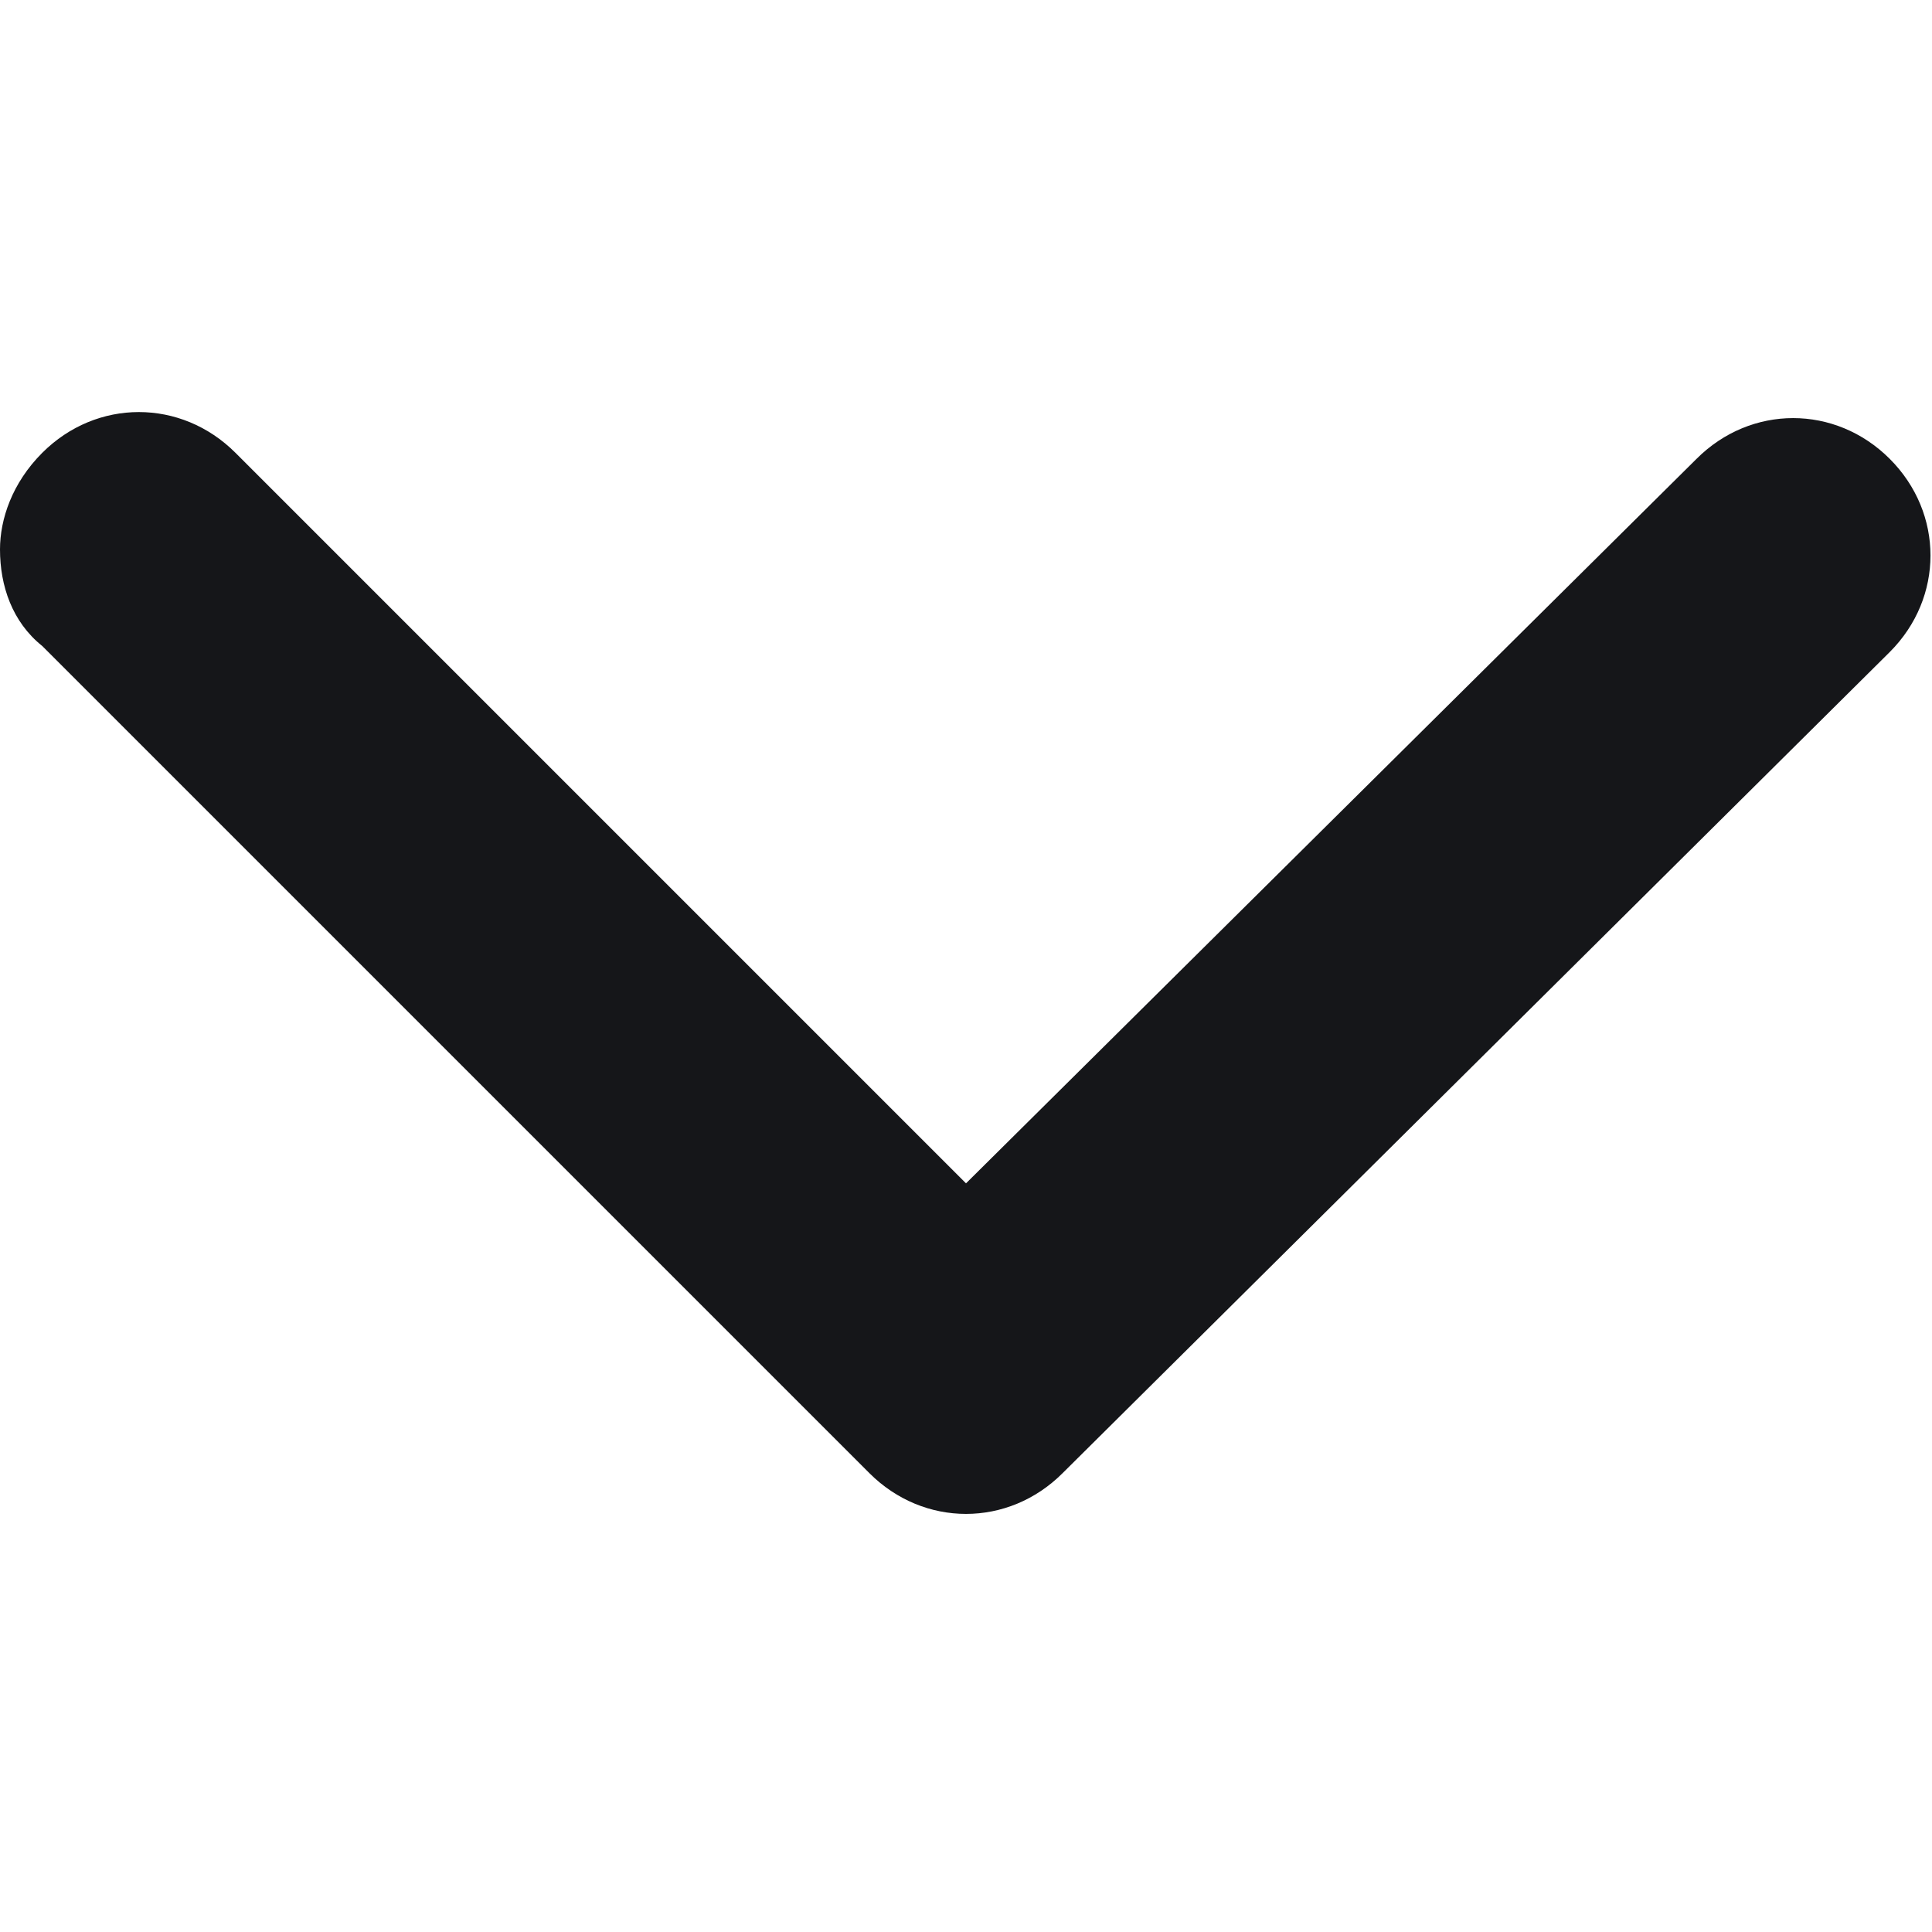
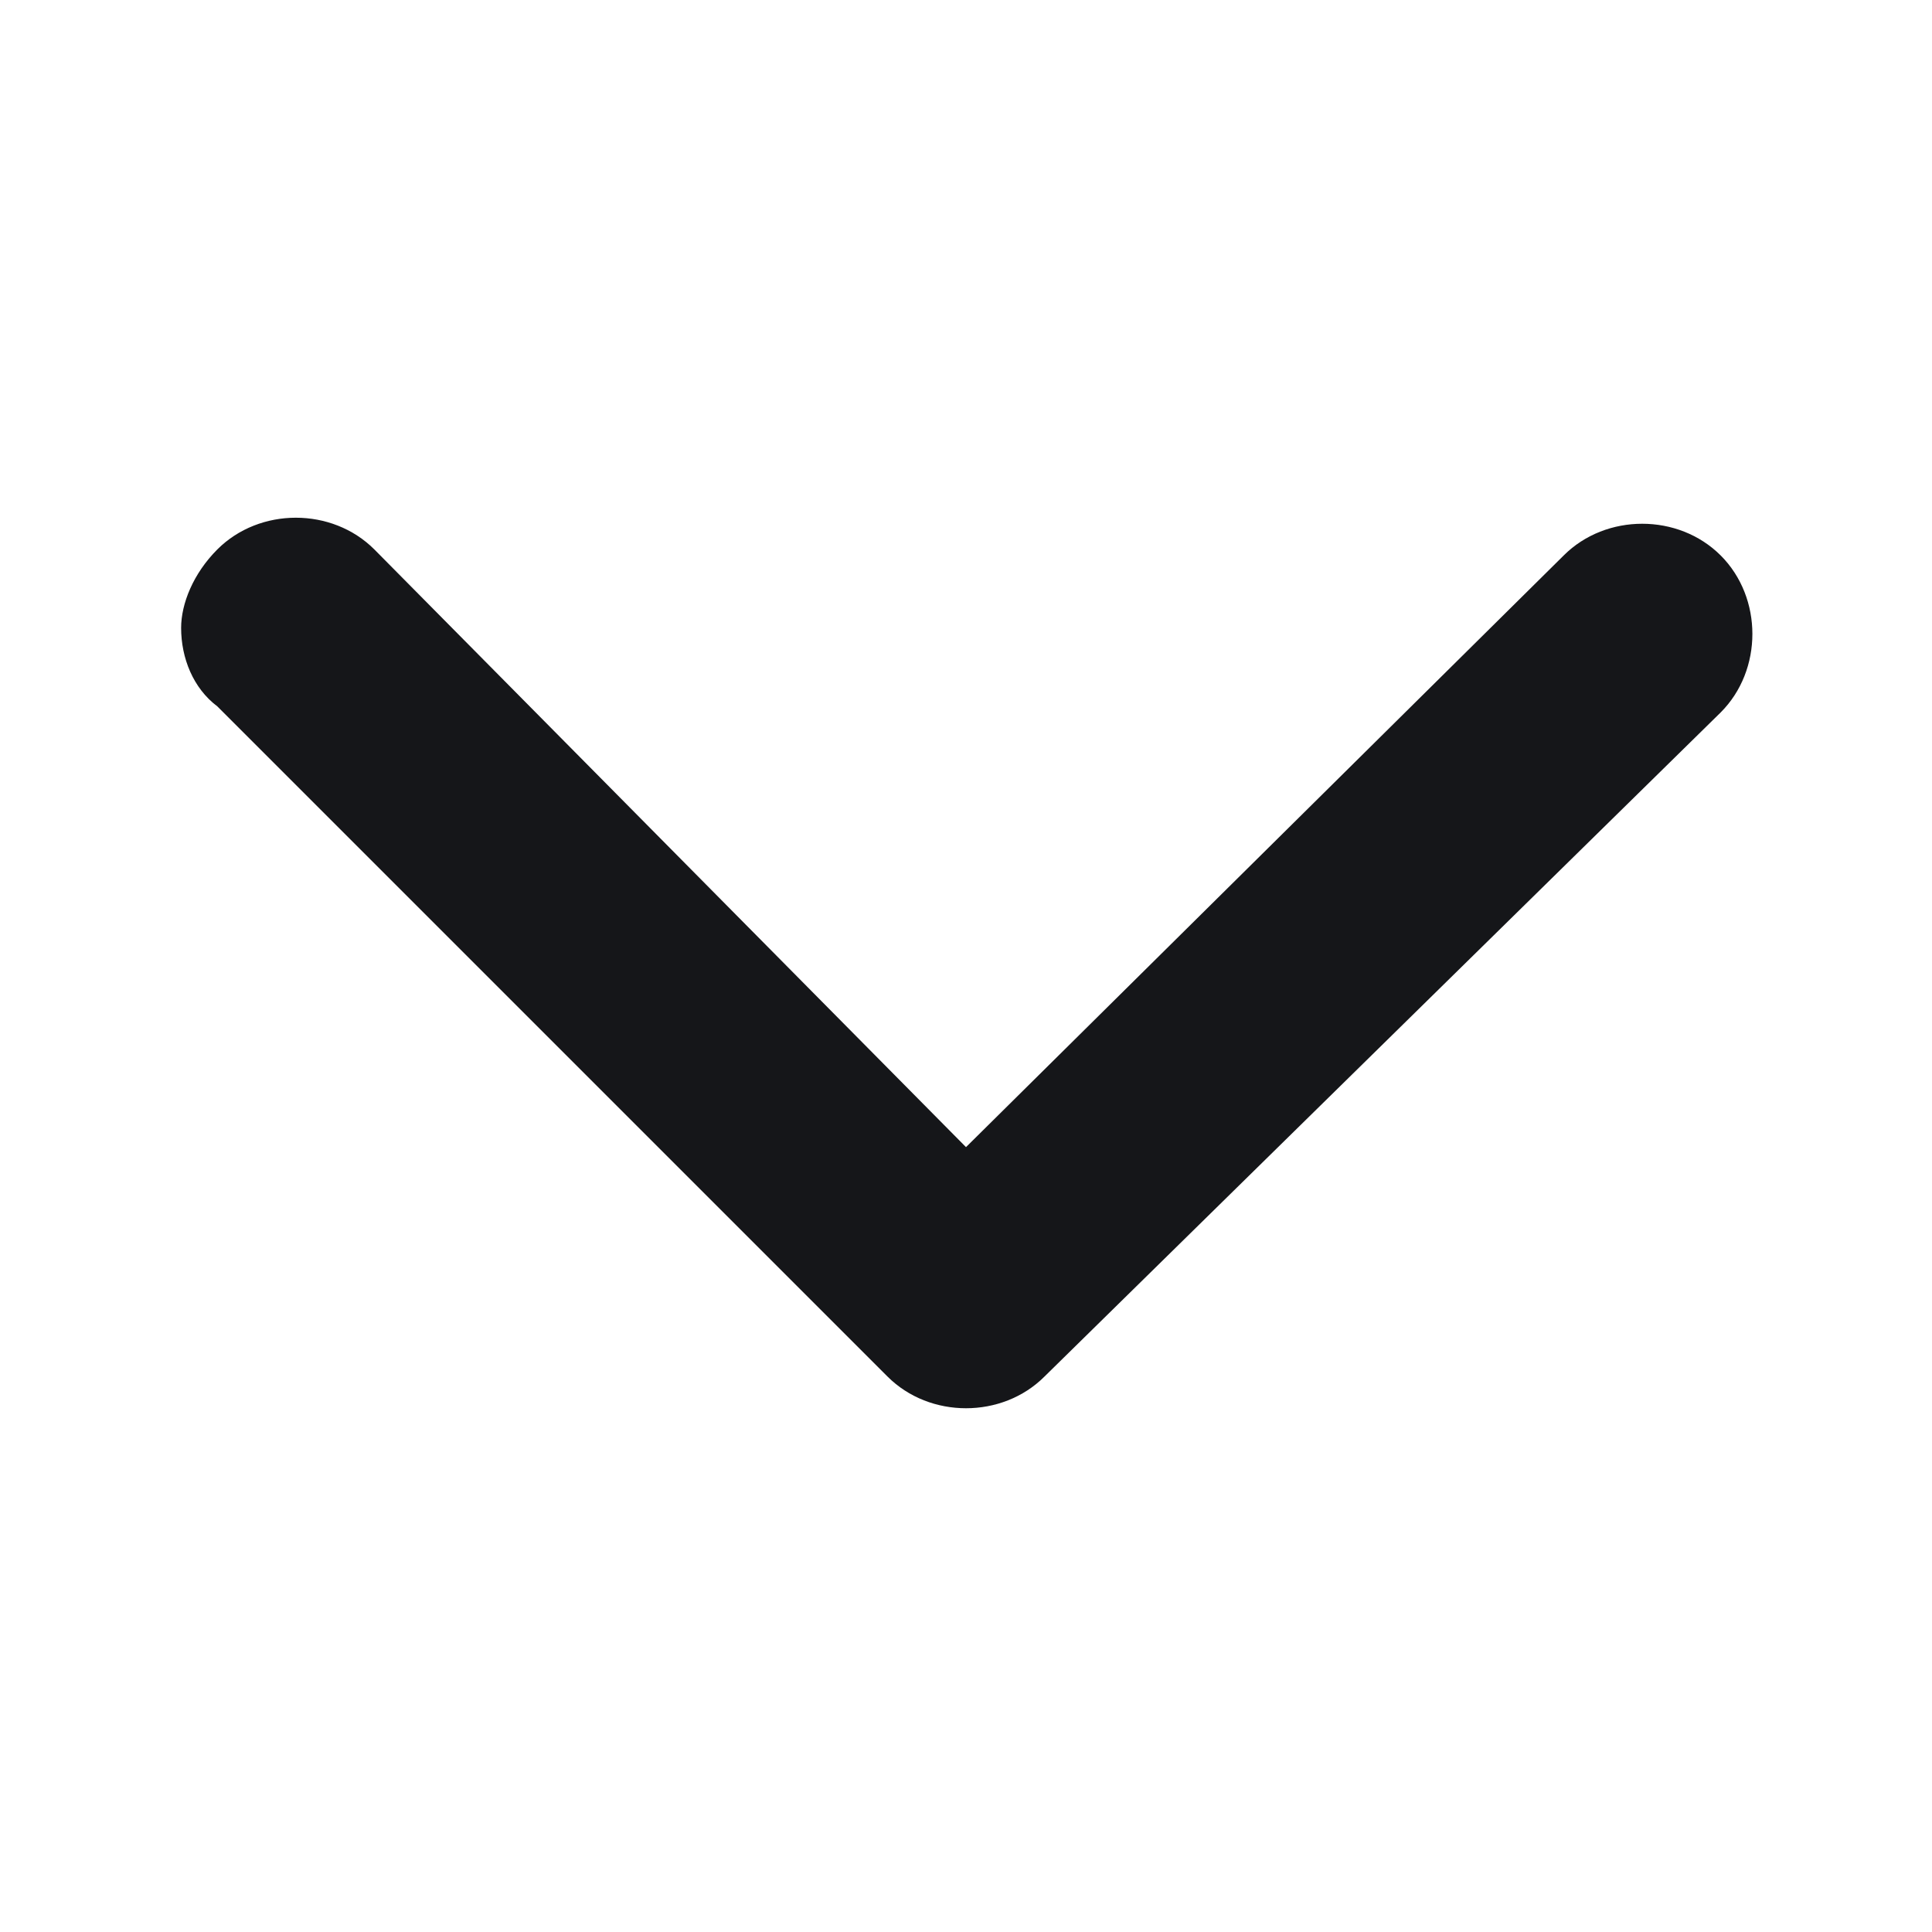
<svg xmlns="http://www.w3.org/2000/svg" enable-background="new 0 0 32 32" viewBox="0 0 32 32">
-   <path clip-rule="evenodd" d="m31.3 10.8c.9-.9.9-2.3 0-3.2s-2.3-.9-3.2 0l-12.1 12-12.1-12.1c-.9-.9-2.3-.9-3.2 0-.5.5-.7 1.1-.7 1.6 0 .6.2 1.2.7 1.6l13.7 13.7c.9.9 2.3.9 3.2 0z" fill="#151619" fill-rule="evenodd" />
+   <path clip-rule="evenodd" d="m28.5 11.8c.7-.7.7-1.9 0-2.6s-1.9-.7-2.6 0l-9.9 9.8-9.8-9.9c-.7-.7-1.9-.7-2.6 0-.4.4-.6.9-.6 1.3 0 .5.2 1 .6 1.3l11.1 11.1c.7.7 1.9.7 2.6 0z" fill="#151619" fill-rule="evenodd" />
</svg>
